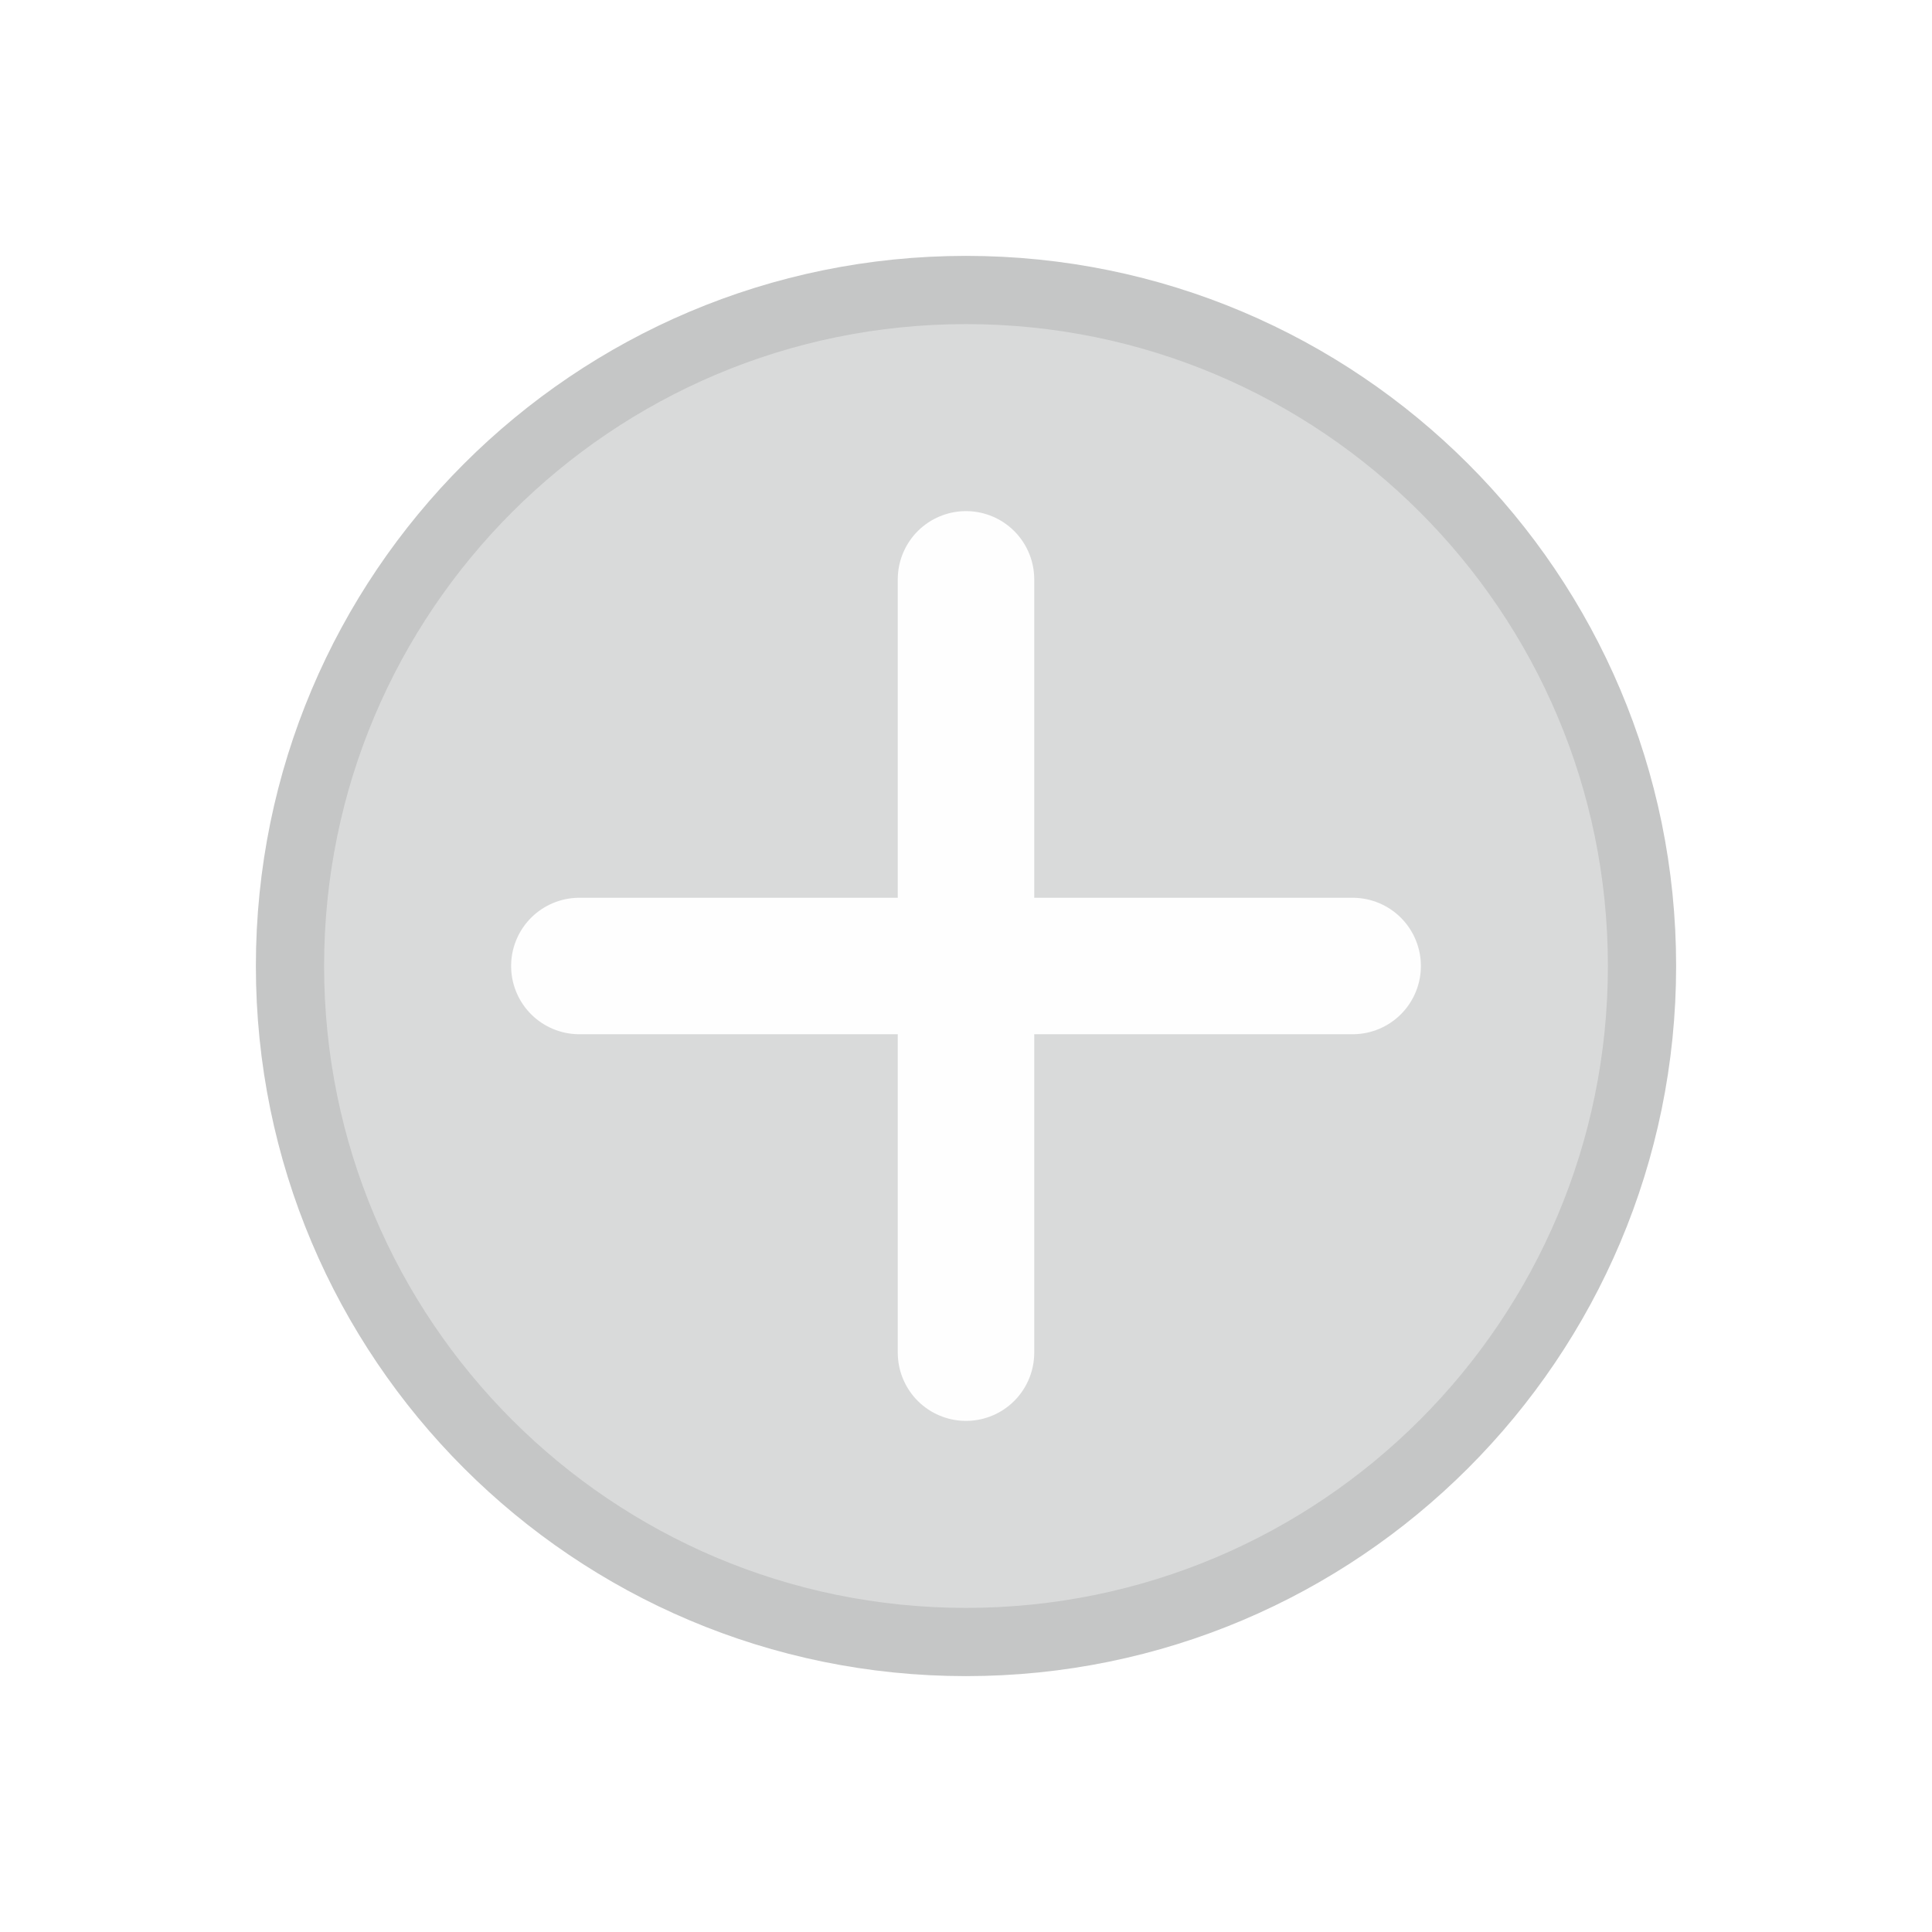
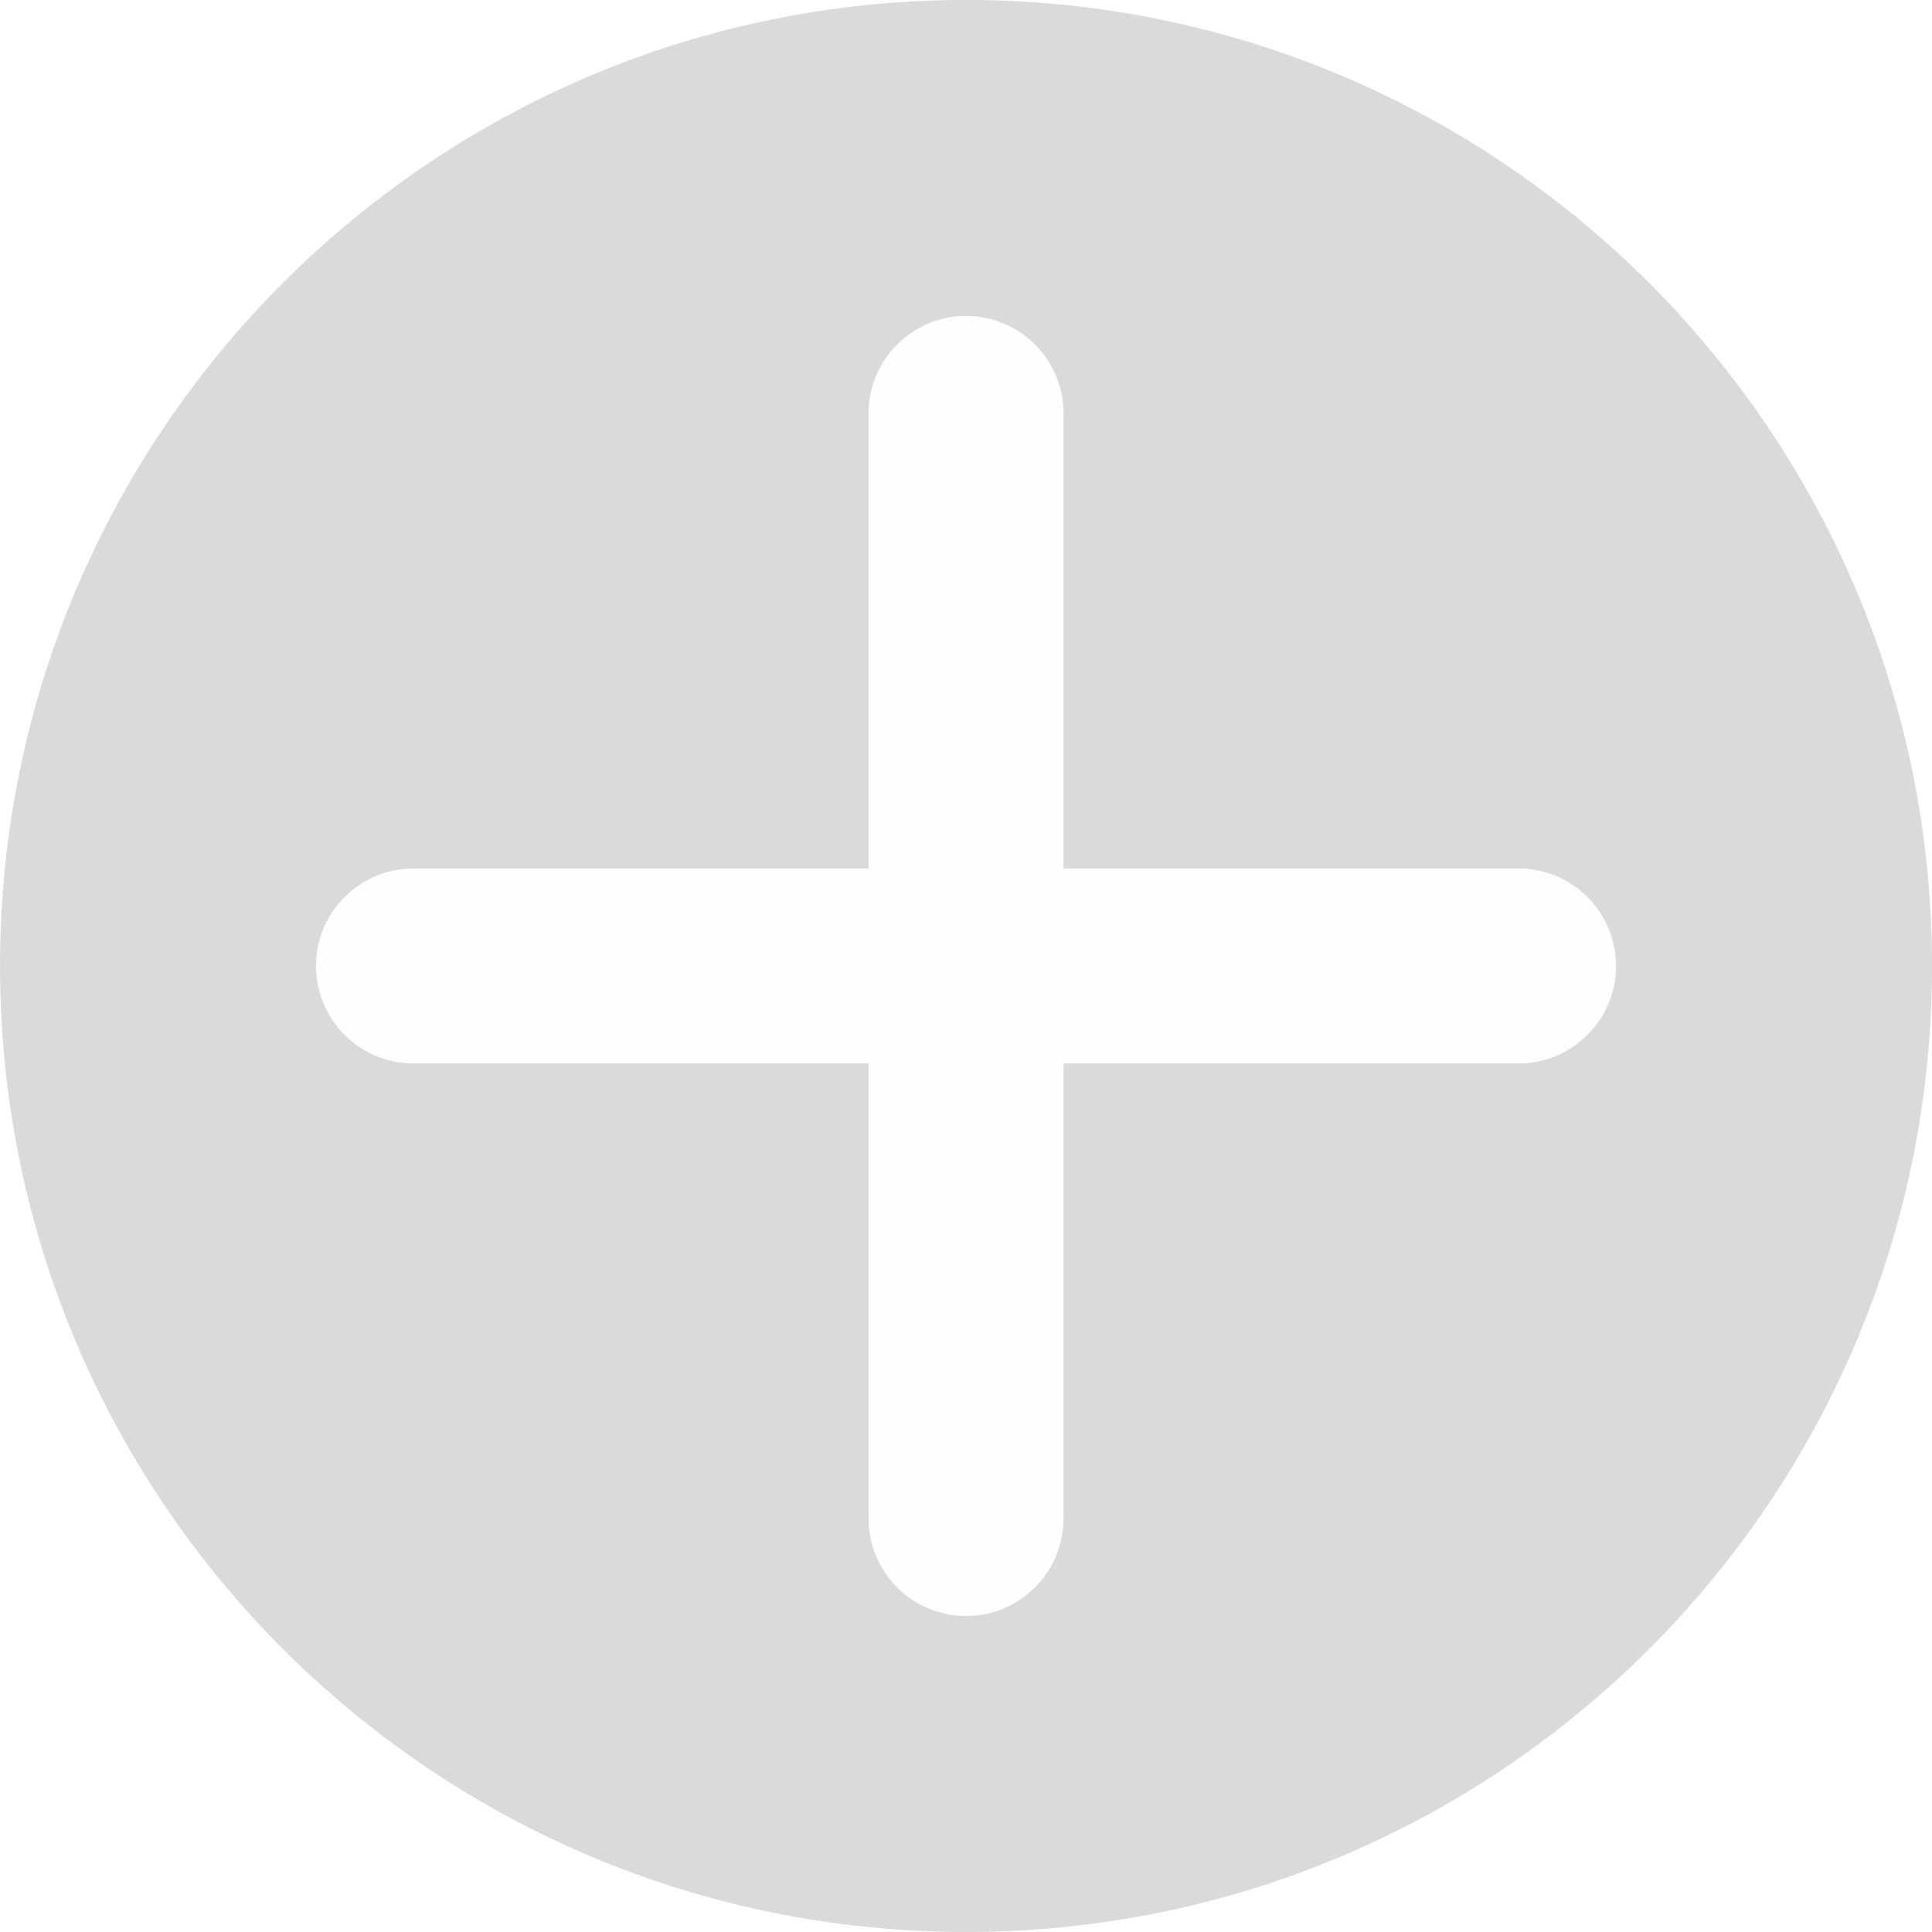
- <svg xmlns="http://www.w3.org/2000/svg" xml:space="preserve" width="10mm" height="10mm" version="1.1" style="shape-rendering:geometricPrecision; text-rendering:geometricPrecision; image-rendering:optimizeQuality; fill-rule:evenodd; clip-rule:evenodd" viewBox="0 0 30.58 30.58">
-   <defs />
-   <g id="Ebene_x0020_1">
-     <circle cx="15.29" cy="15.29" r="10.7" style="stroke:#C5C6C6;stroke-width:1.08;stroke-miterlimit:22.926;fill:#D9DADA" />
-     <line x1="9.17" y1="15.29" x2="21.41" y2="15.29" style="stroke:#FEFEFE;stroke-width:2.16;stroke-linecap:round;stroke-linejoin:round;stroke-miterlimit:22.926;fill:none" />
-     <line x1="15.29" y1="21.41" x2="15.29" y2="9.17" style="stroke:#FEFEFE;stroke-width:2.16;stroke-linecap:round;stroke-linejoin:round;stroke-miterlimit:22.926;fill:none" />
-     <rect x="0" width="30.58" height="30.58" style="fill:none" />
+ <svg xmlns="http://www.w3.org/2000/svg" xml:space="preserve" width="6.998mm" height="6.998mm" version="1.1" style="clip-rule:evenodd;fill-rule:evenodd;image-rendering:optimizeQuality;shape-rendering:geometricPrecision;text-rendering:geometricPrecision" viewBox="0 0 21.4 21.4" id="svg2">
+   <defs id="defs1" />
+   <g id="Ebene_x0020_1" transform="translate(1.887287,-4.585479)">
+     <circle cx="8.813" cy="15.285" r="10.7" style="clip-rule:evenodd;fill:#d9dada;fill-rule:evenodd;stroke:none;stroke-width:1.08;stroke-miterlimit:22.926;image-rendering:optimizeQuality;shape-rendering:geometricPrecision;text-rendering:geometricPrecision" id="circle1" />
+     <line x1="2.693" y1="15.285" x2="14.933" y2="15.285" style="clip-rule:evenodd;fill:none;fill-rule:evenodd;stroke:#fefefe;stroke-width:2.16;stroke-linecap:round;stroke-linejoin:round;stroke-miterlimit:22.926;image-rendering:optimizeQuality;shape-rendering:geometricPrecision;text-rendering:geometricPrecision" id="line1" />
+     <line x1="8.813" y1="21.405" x2="8.813" y2="9.165" style="clip-rule:evenodd;fill:none;fill-rule:evenodd;stroke:#fefefe;stroke-width:2.16;stroke-linecap:round;stroke-linejoin:round;stroke-miterlimit:22.926;image-rendering:optimizeQuality;shape-rendering:geometricPrecision;text-rendering:geometricPrecision" id="line2" />
  </g>
</svg>
